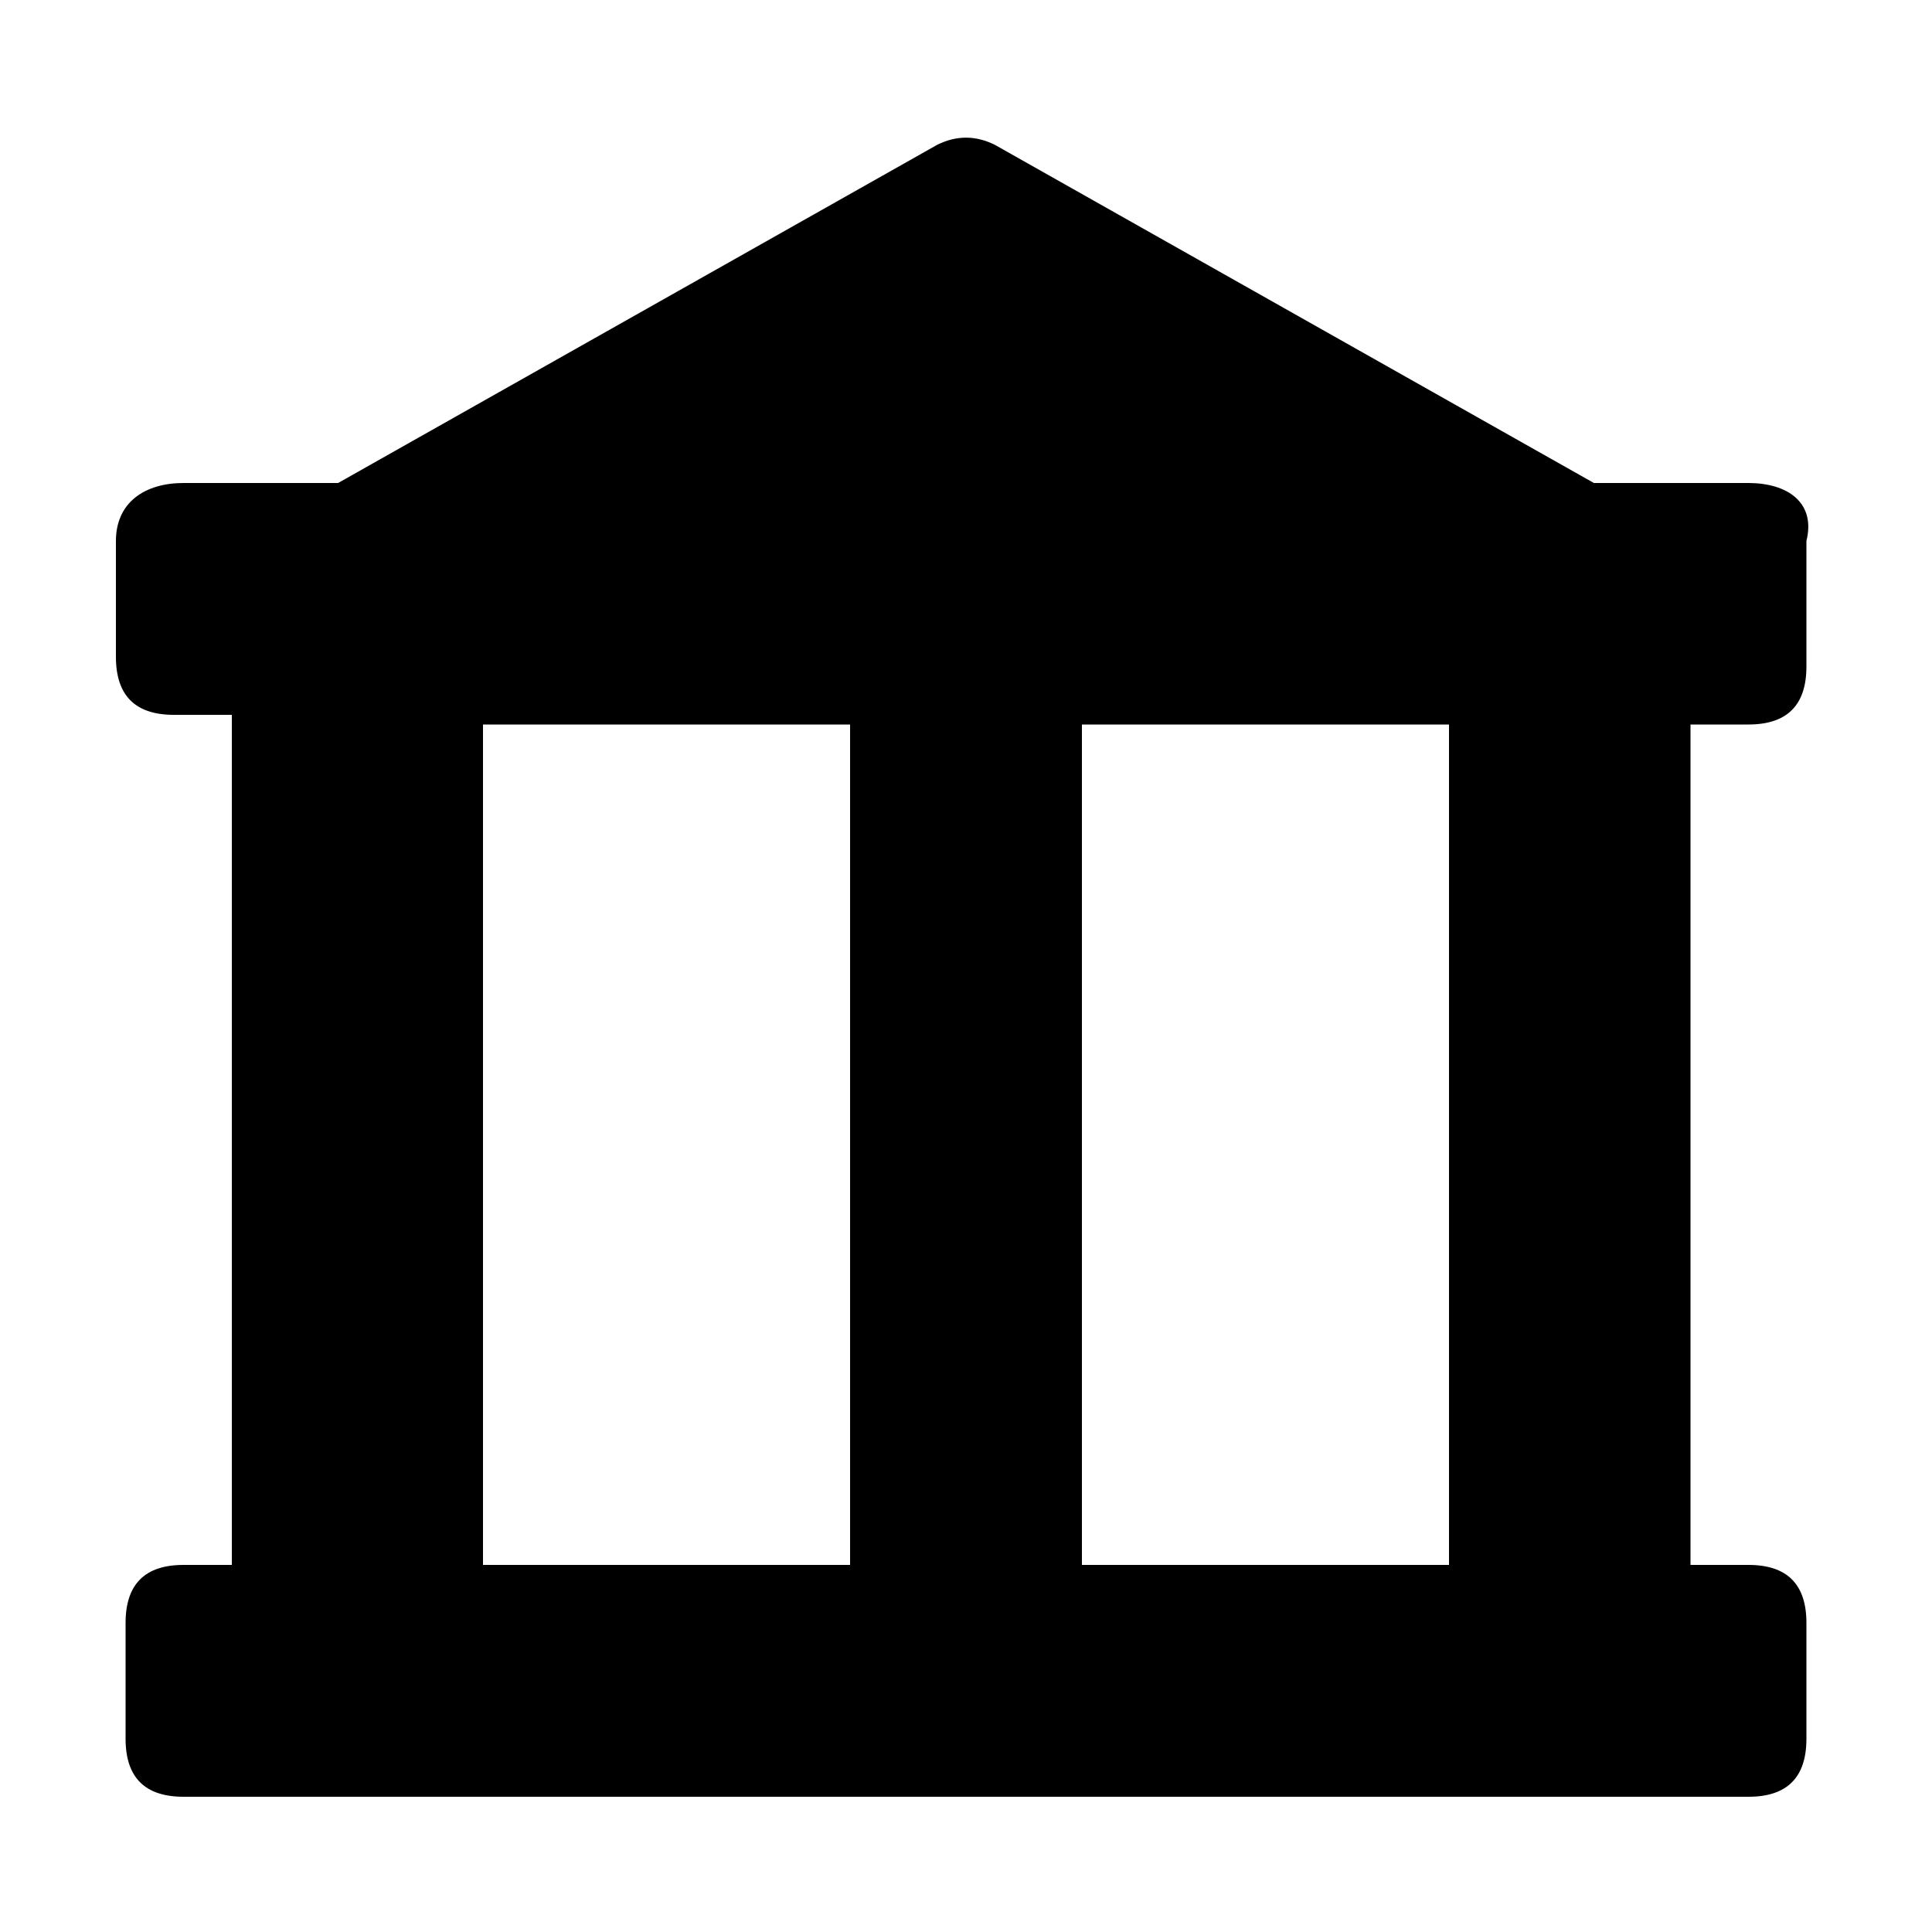
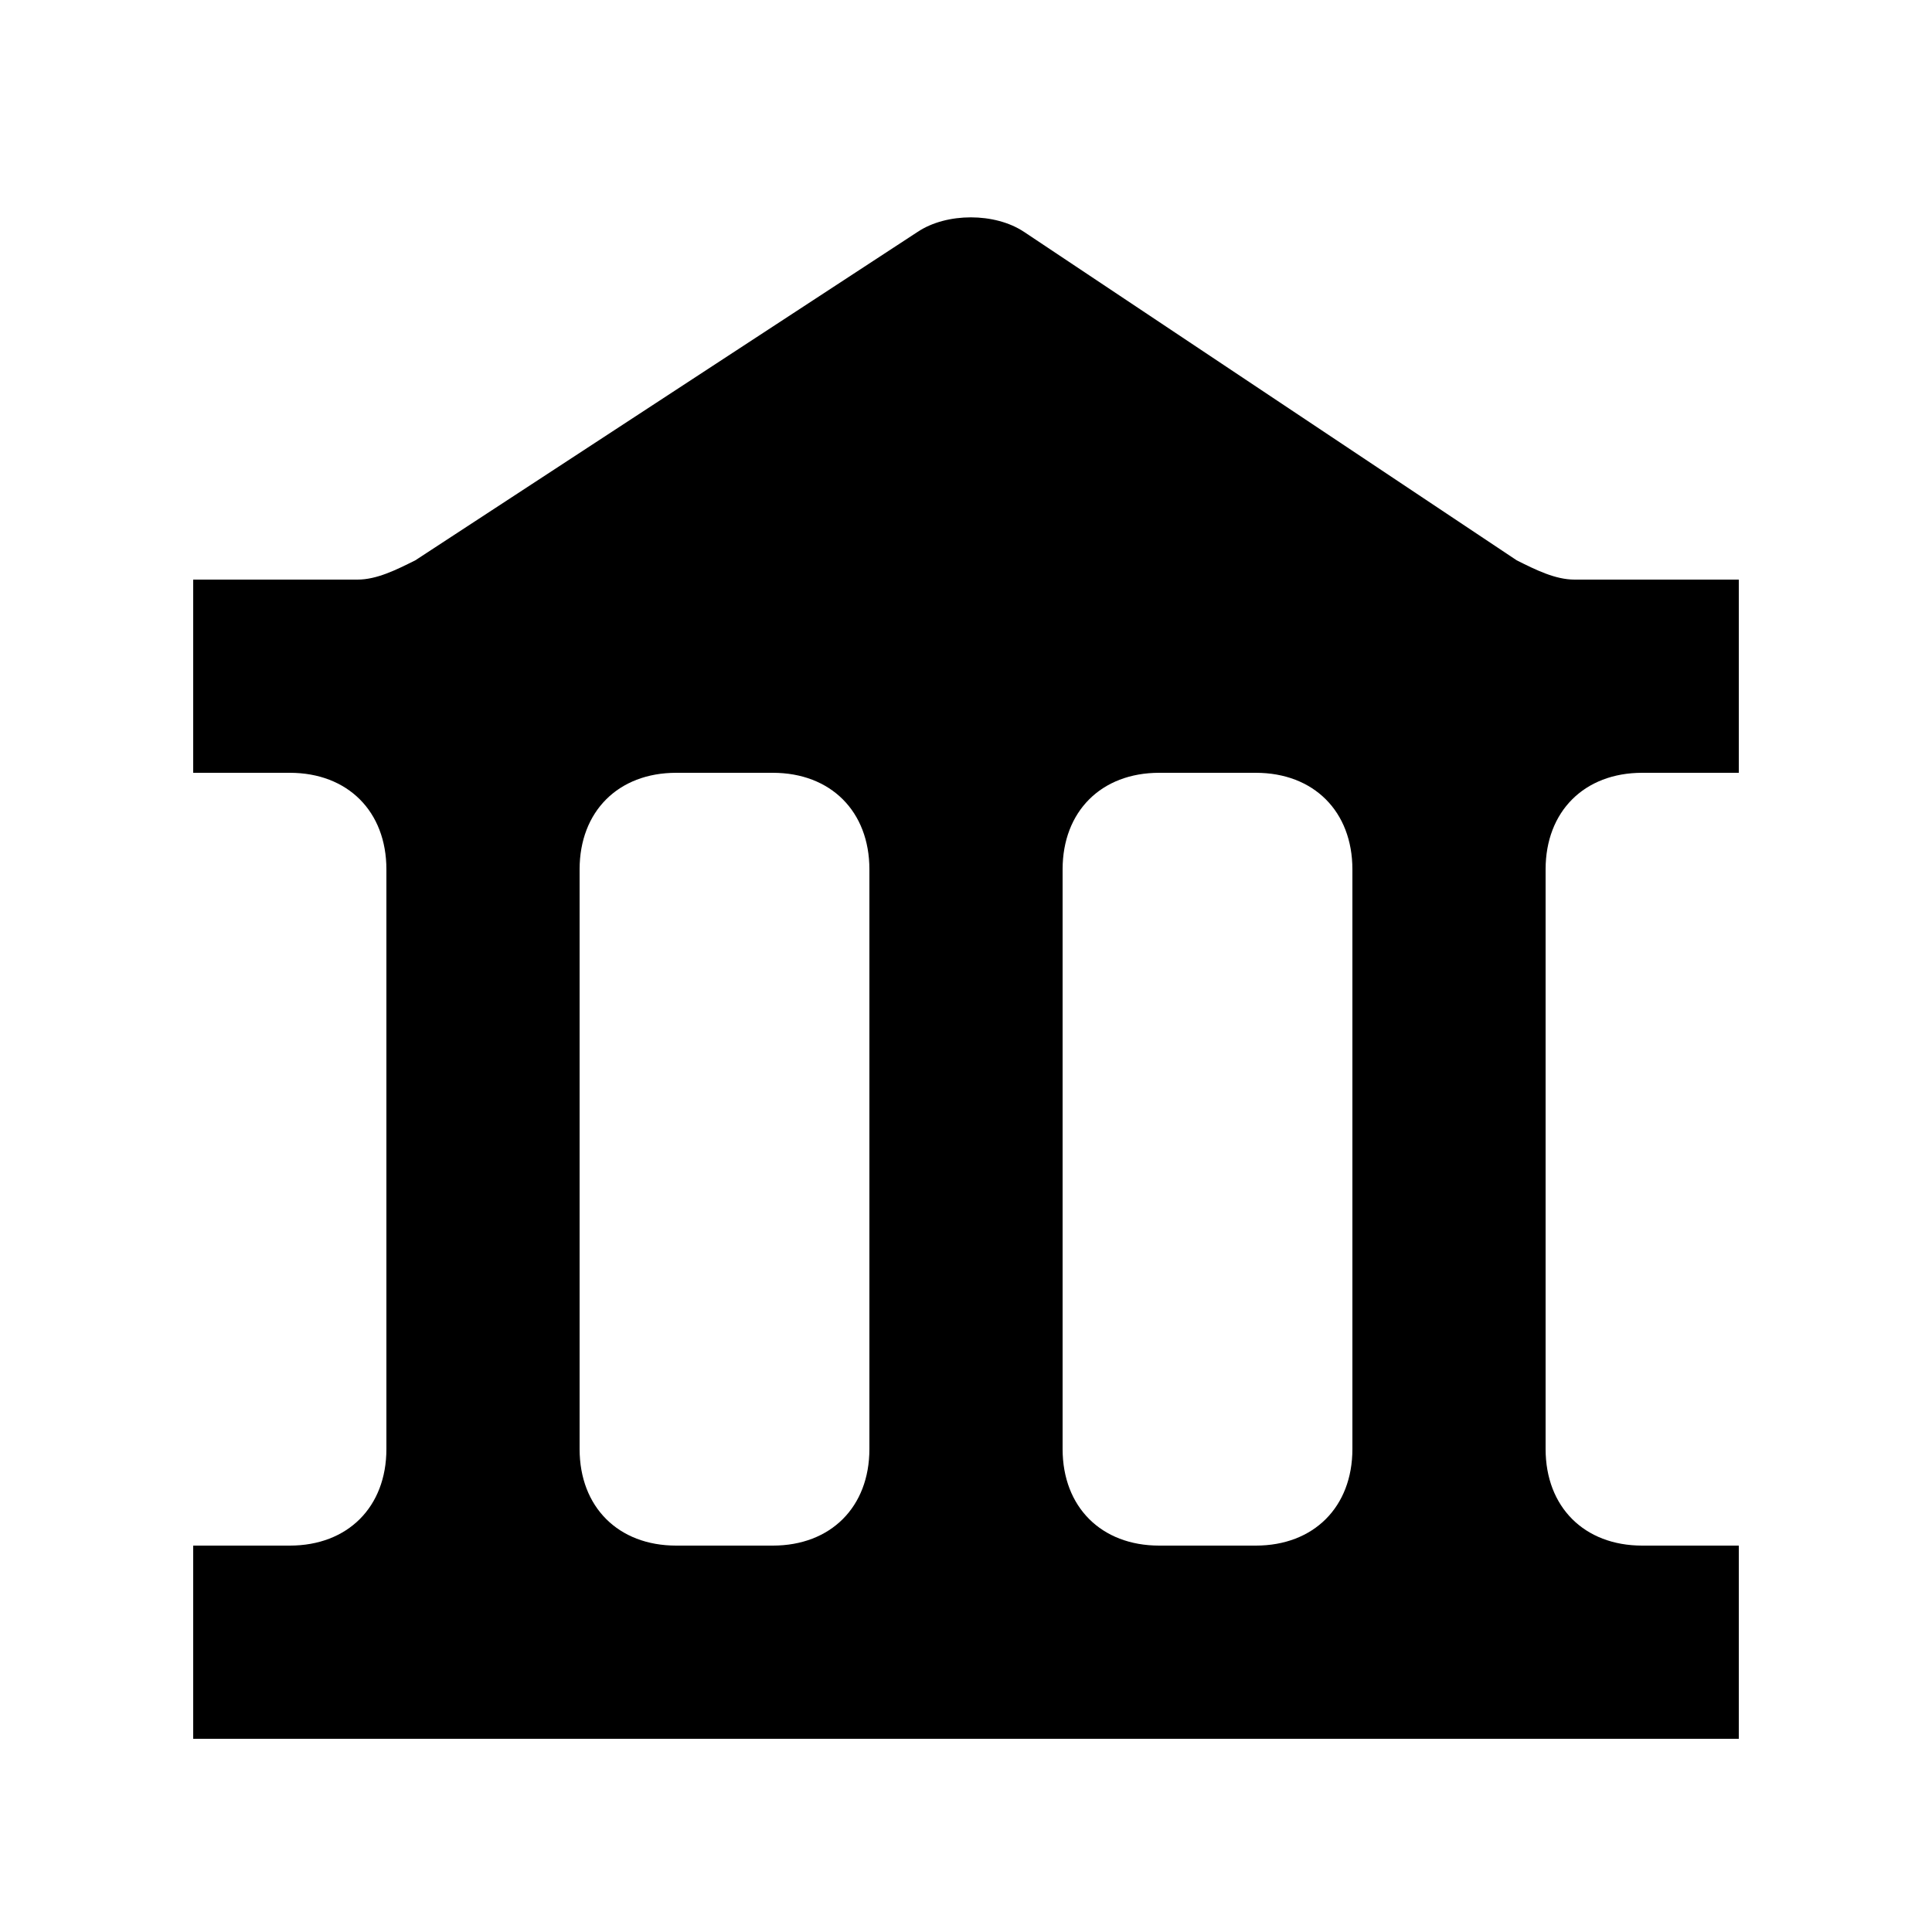
<svg xmlns="http://www.w3.org/2000/svg" version="1.1" id="Layer_1" x="0px" y="0px" viewBox="0 0 20 20" style="enable-background:new 0 0 20 20;" xml:space="preserve">
-   <path d="M18.1,5h-1.6l-6.2-3.5c-0.2-0.1-0.4-0.1-0.6,0L3.5,5H1.9C1.5,5,1.2,5.2,1.2,5.6v1.2c0,0.4,0.2,0.6,0.6,0.6h0.6v8.8H1.9  c-0.4,0-0.6,0.2-0.6,0.6v1.2c0,0.4,0.2,0.6,0.6,0.6h16.2c0.4,0,0.6-0.2,0.6-0.6v-1.2c0-0.4-0.2-0.6-0.6-0.6h-0.6V7.5h0.6  c0.4,0,0.6-0.2,0.6-0.6V5.6C18.8,5.2,18.5,5,18.1,5z M8.8,16.2H5V7.5h3.8V16.2z M15,16.2h-3.8V7.5H15V16.2z" />
+   <style type="text/css">
+ 	.st0{fill-rule:evenodd;clip-rule:evenodd;}
+ </style>
+   <path class="st0" d="M10.6,2.4c-0.3-0.2-0.8-0.2-1.1,0L4.3,5.8C4.1,5.9,3.9,6,3.7,6H2v2h1c0.6,0,1,0.4,1,1v6c0,0.6-0.4,1-1,1H2v2h16  v-2h-1c-0.6,0-1-0.4-1-1V9c0-0.6,0.4-1,1-1h1V6h-1.7c-0.2,0-0.4-0.1-0.6-0.2L10.6,2.4z M14,9c0-0.6-0.4-1-1-1h-1c-0.6,0-1,0.4-1,1v6  c0,0.6,0.4,1,1,1h1c0.6,0,1-0.4,1-1V9z M8,8c0.6,0,1,0.4,1,1v6c0,0.6-0.4,1-1,1H7c-0.6,0-1-0.4-1-1V9c0-0.6,0.4-1,1-1H8z" />
</svg>
